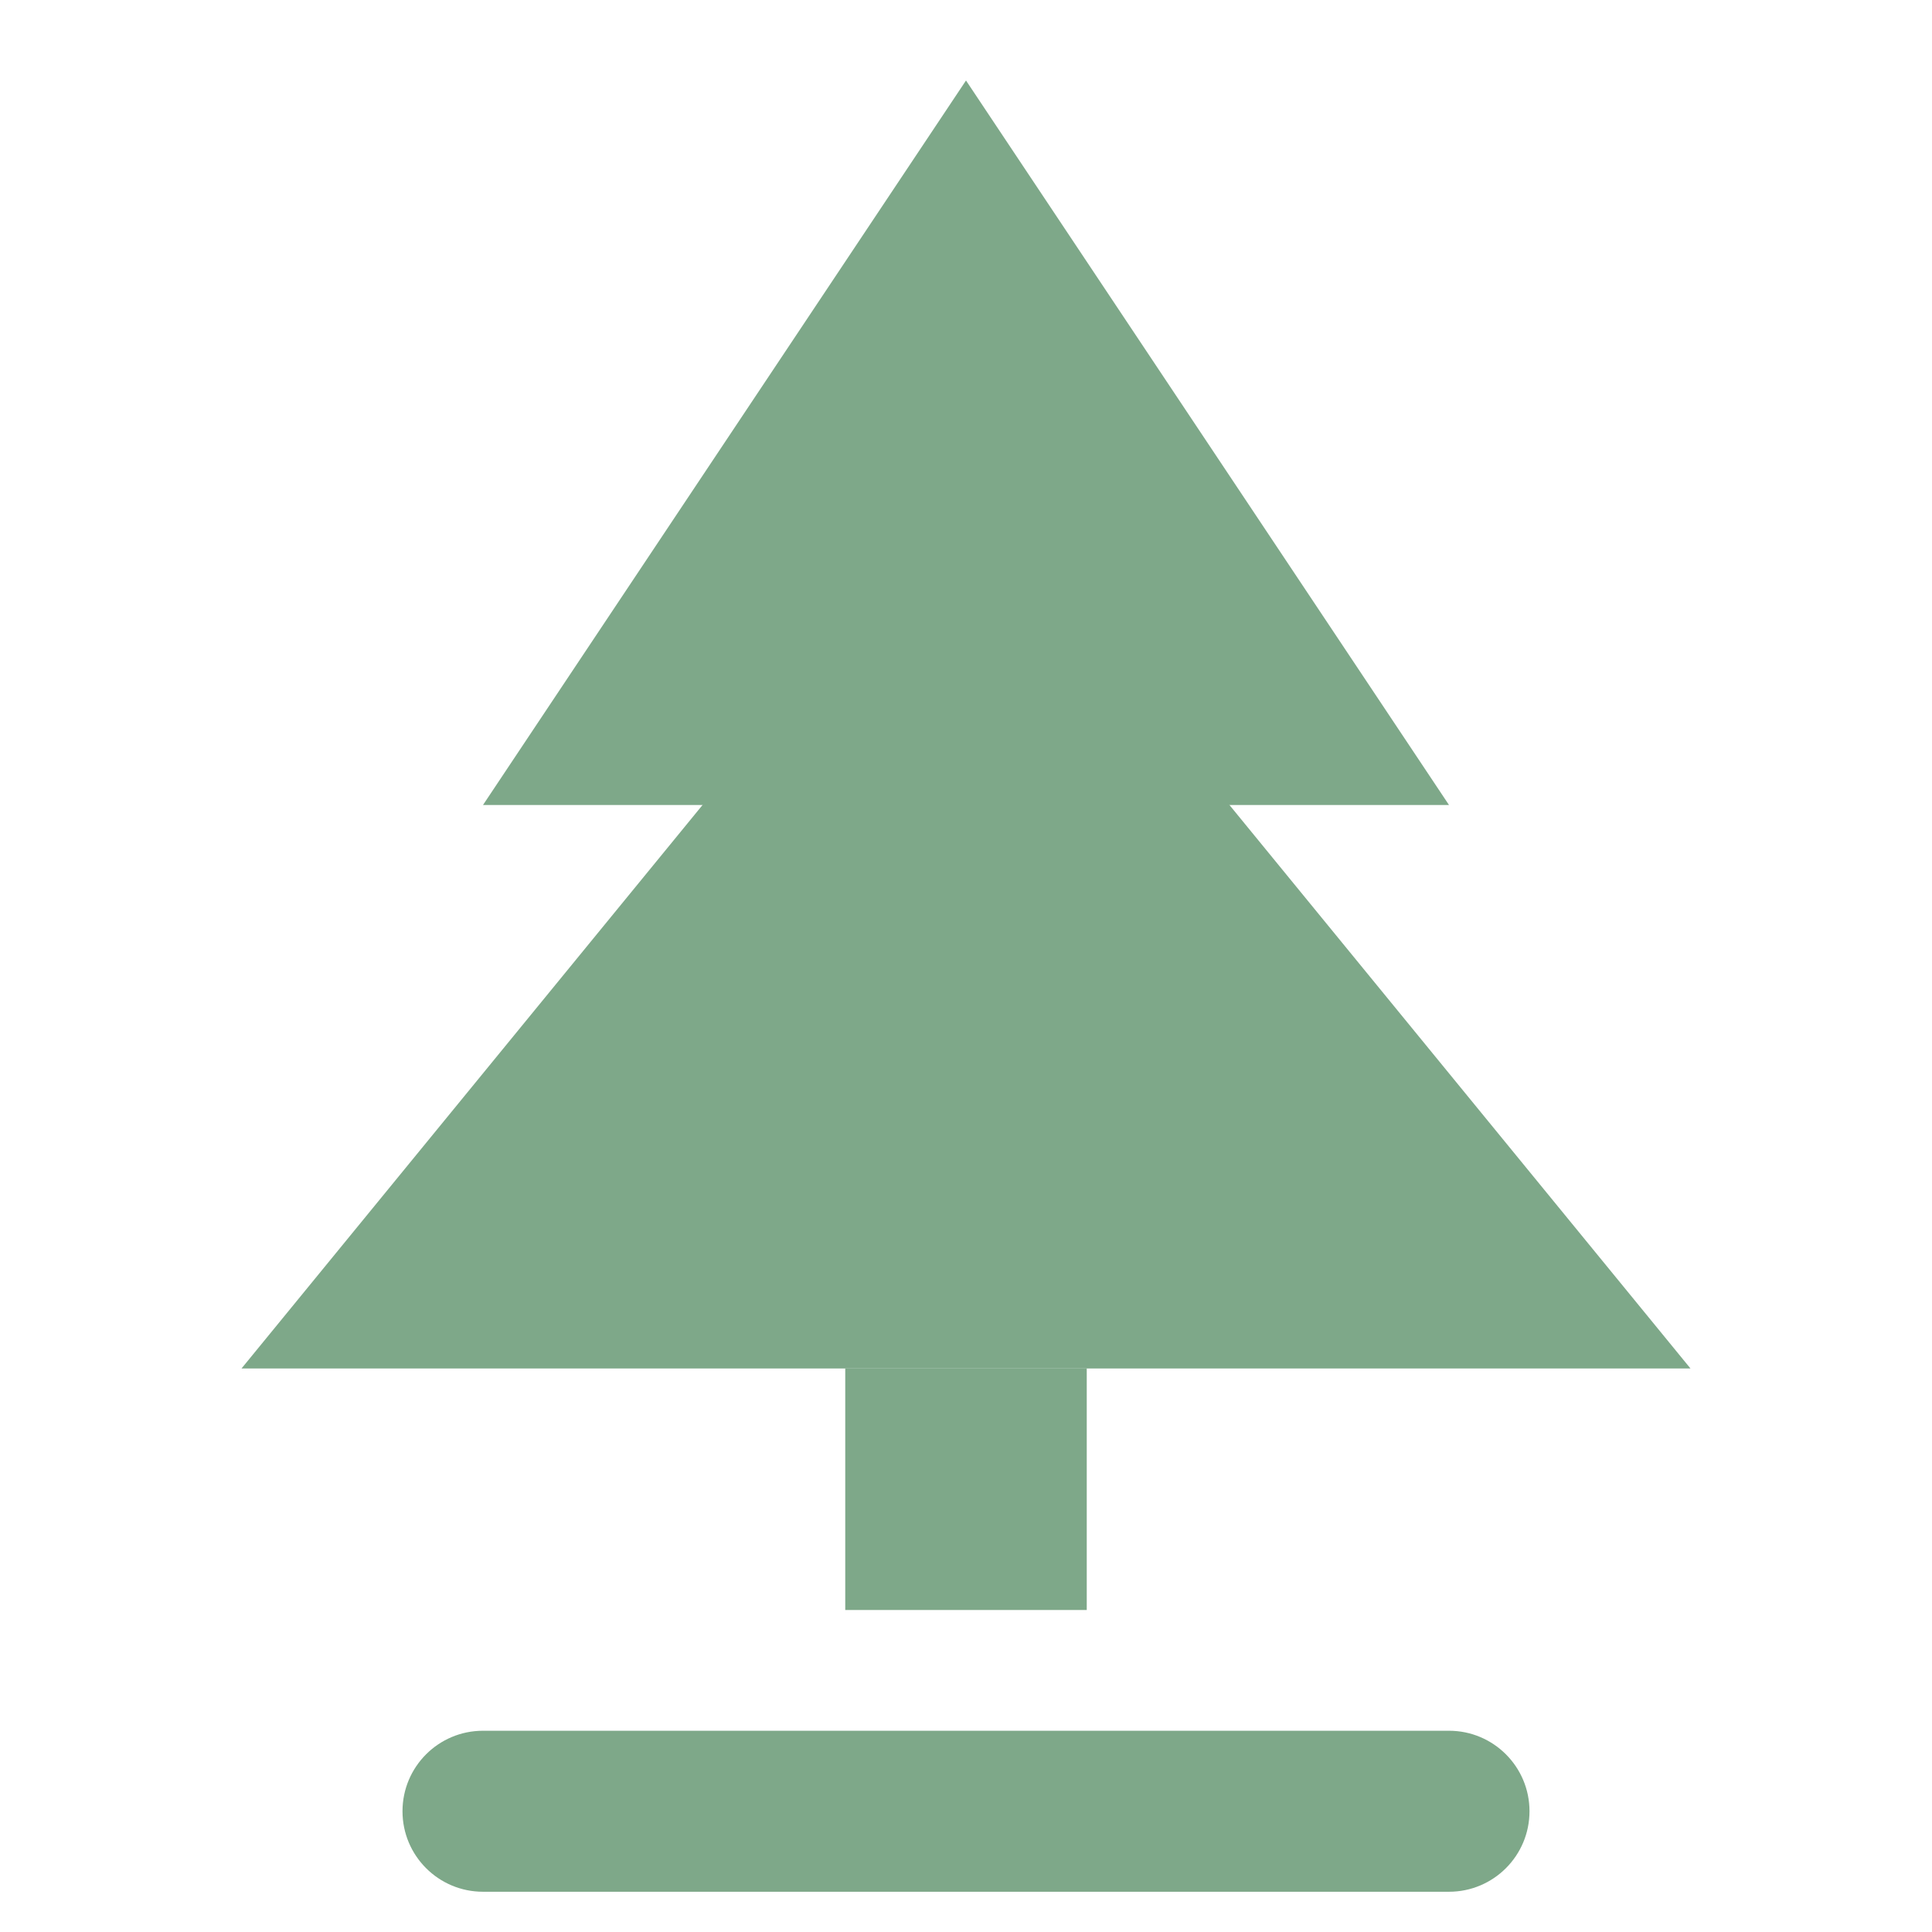
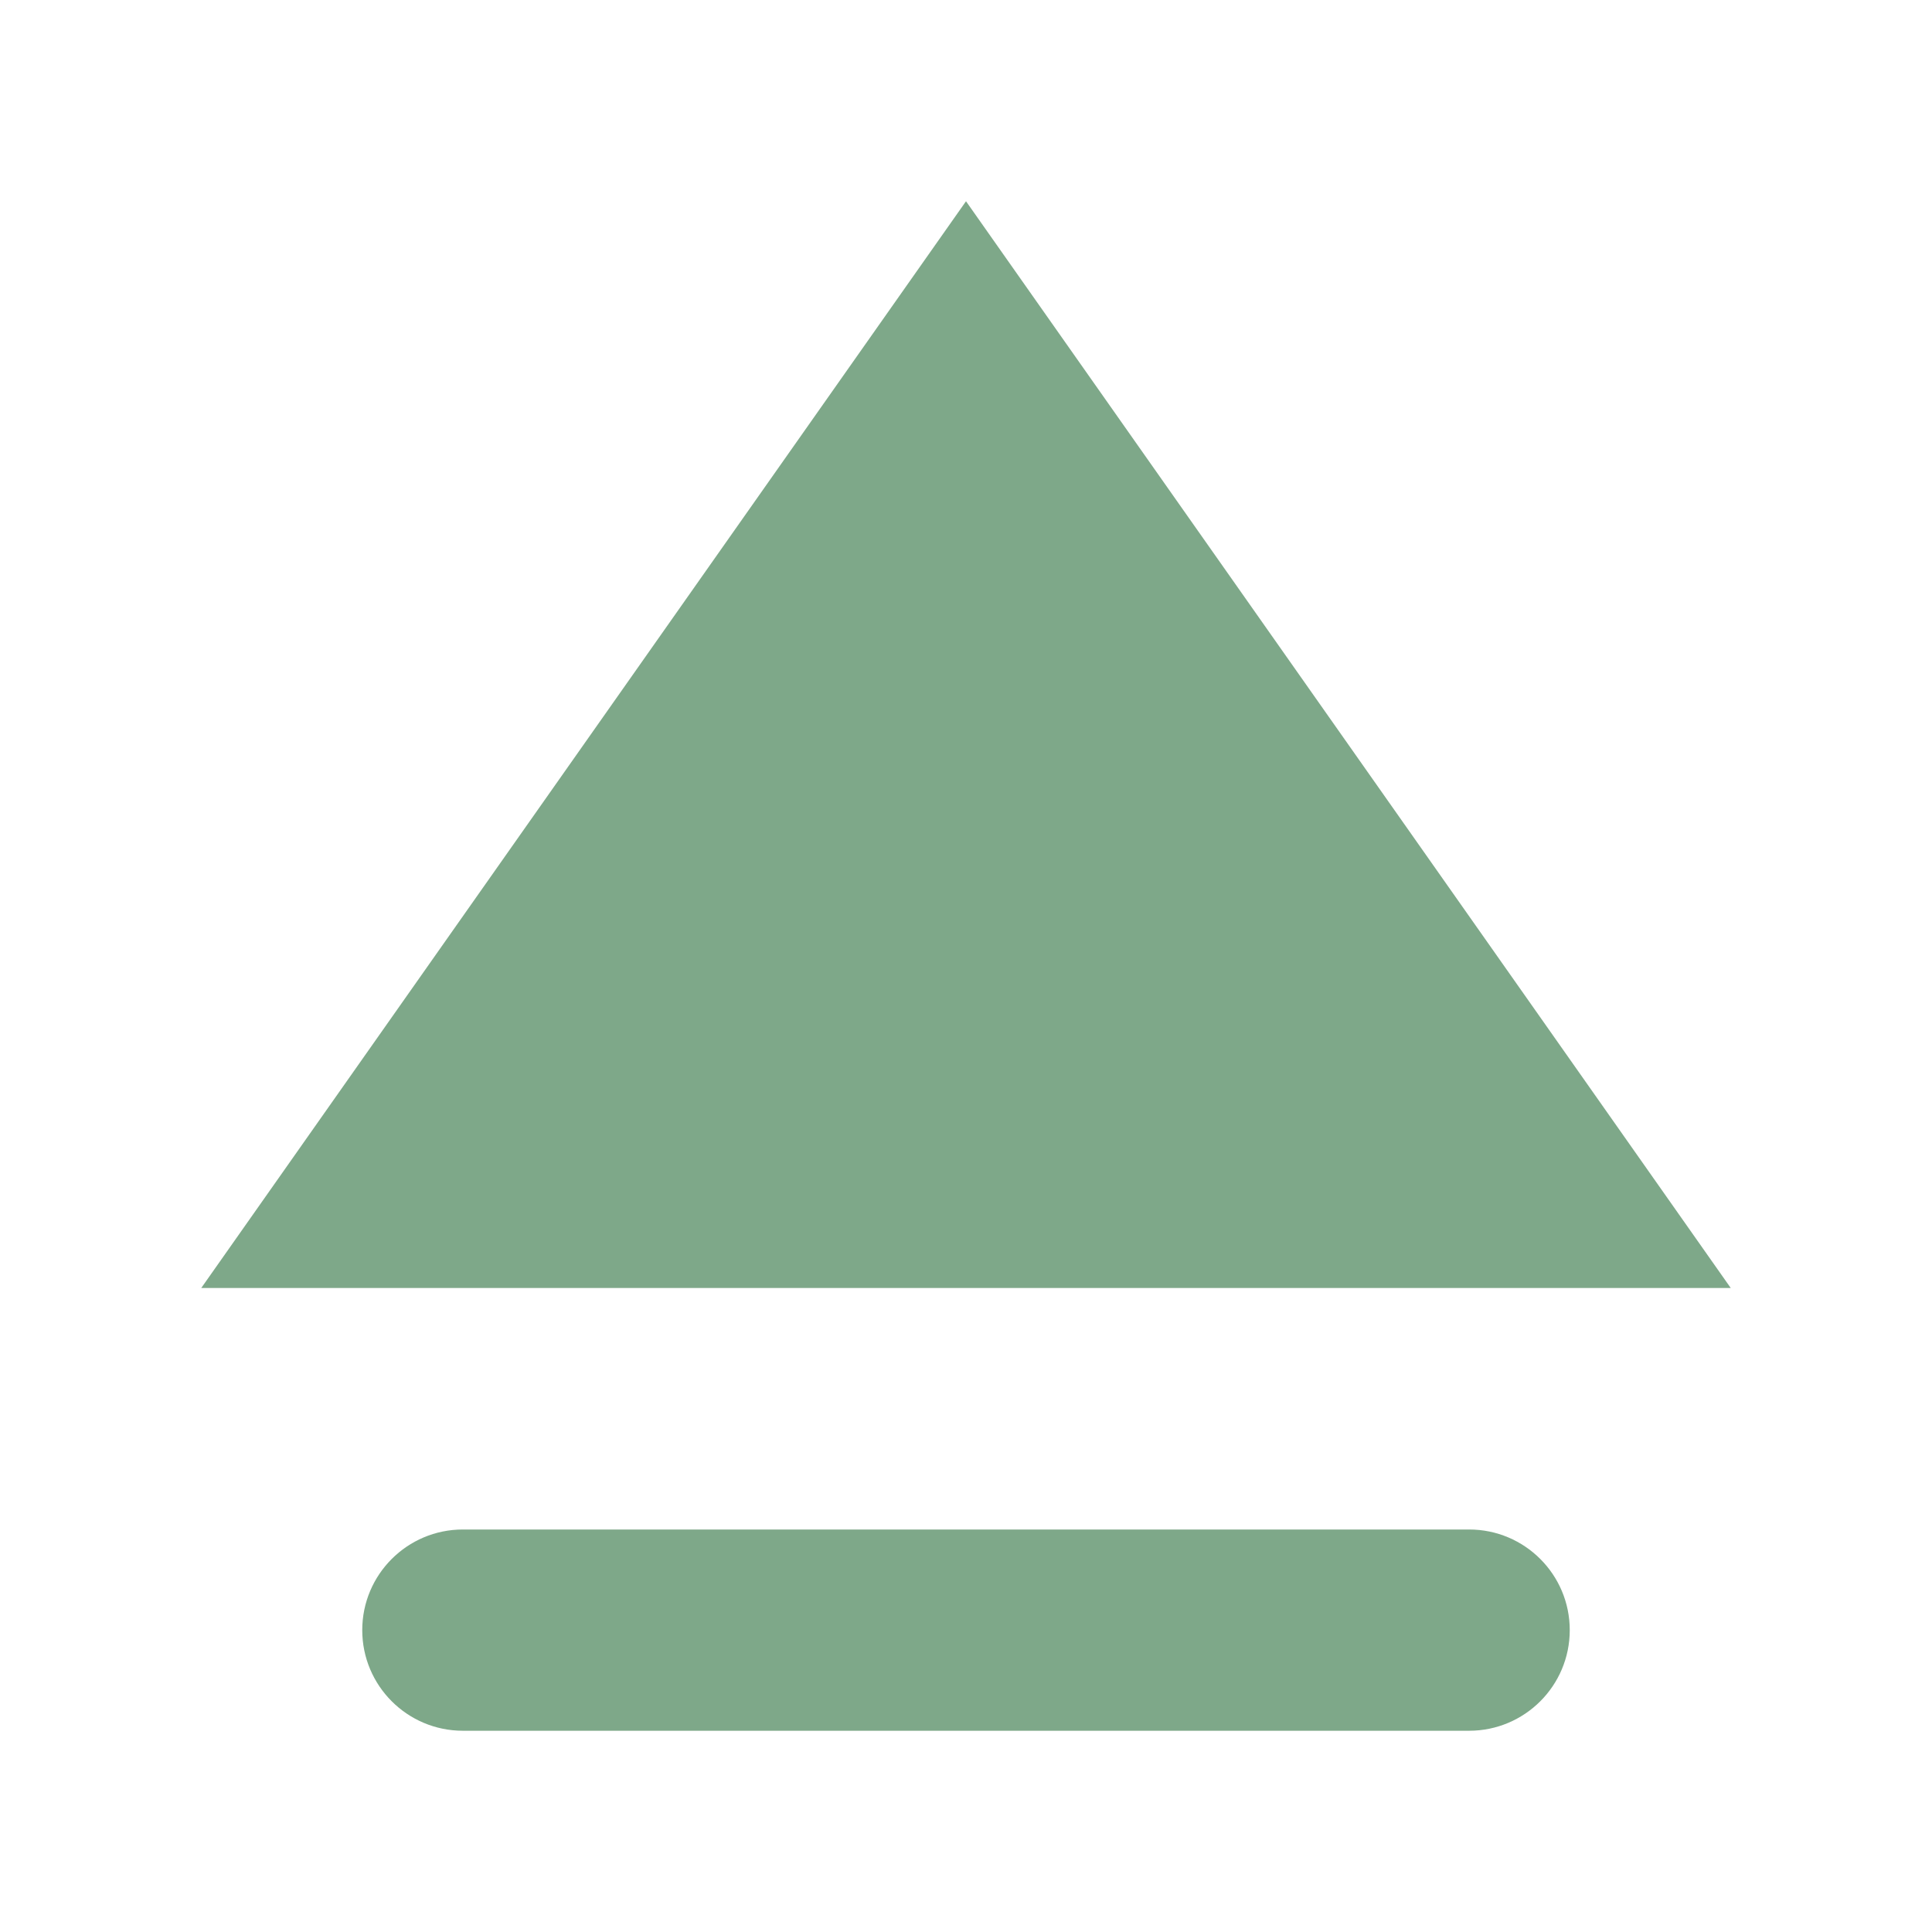
<svg xmlns="http://www.w3.org/2000/svg" width="96" height="96" viewBox="0 0 24 24" fill="#7EA889">
-   <path d="M12 6 L21 17 H3 Z" />
-   <path d="M12 1 L18 10 H6 Z" />
-   <rect x="10.5" y="17" width="3" height="3" />
-   <rect x="5" y="21.5" width="14" height="2" rx="1" />
+   <path d="M12 2.5 L21.5 16 H2.5 Z" />
+   <rect x="4.5" y="19" width="15" height="2.5" rx="1.25" />
</svg>
